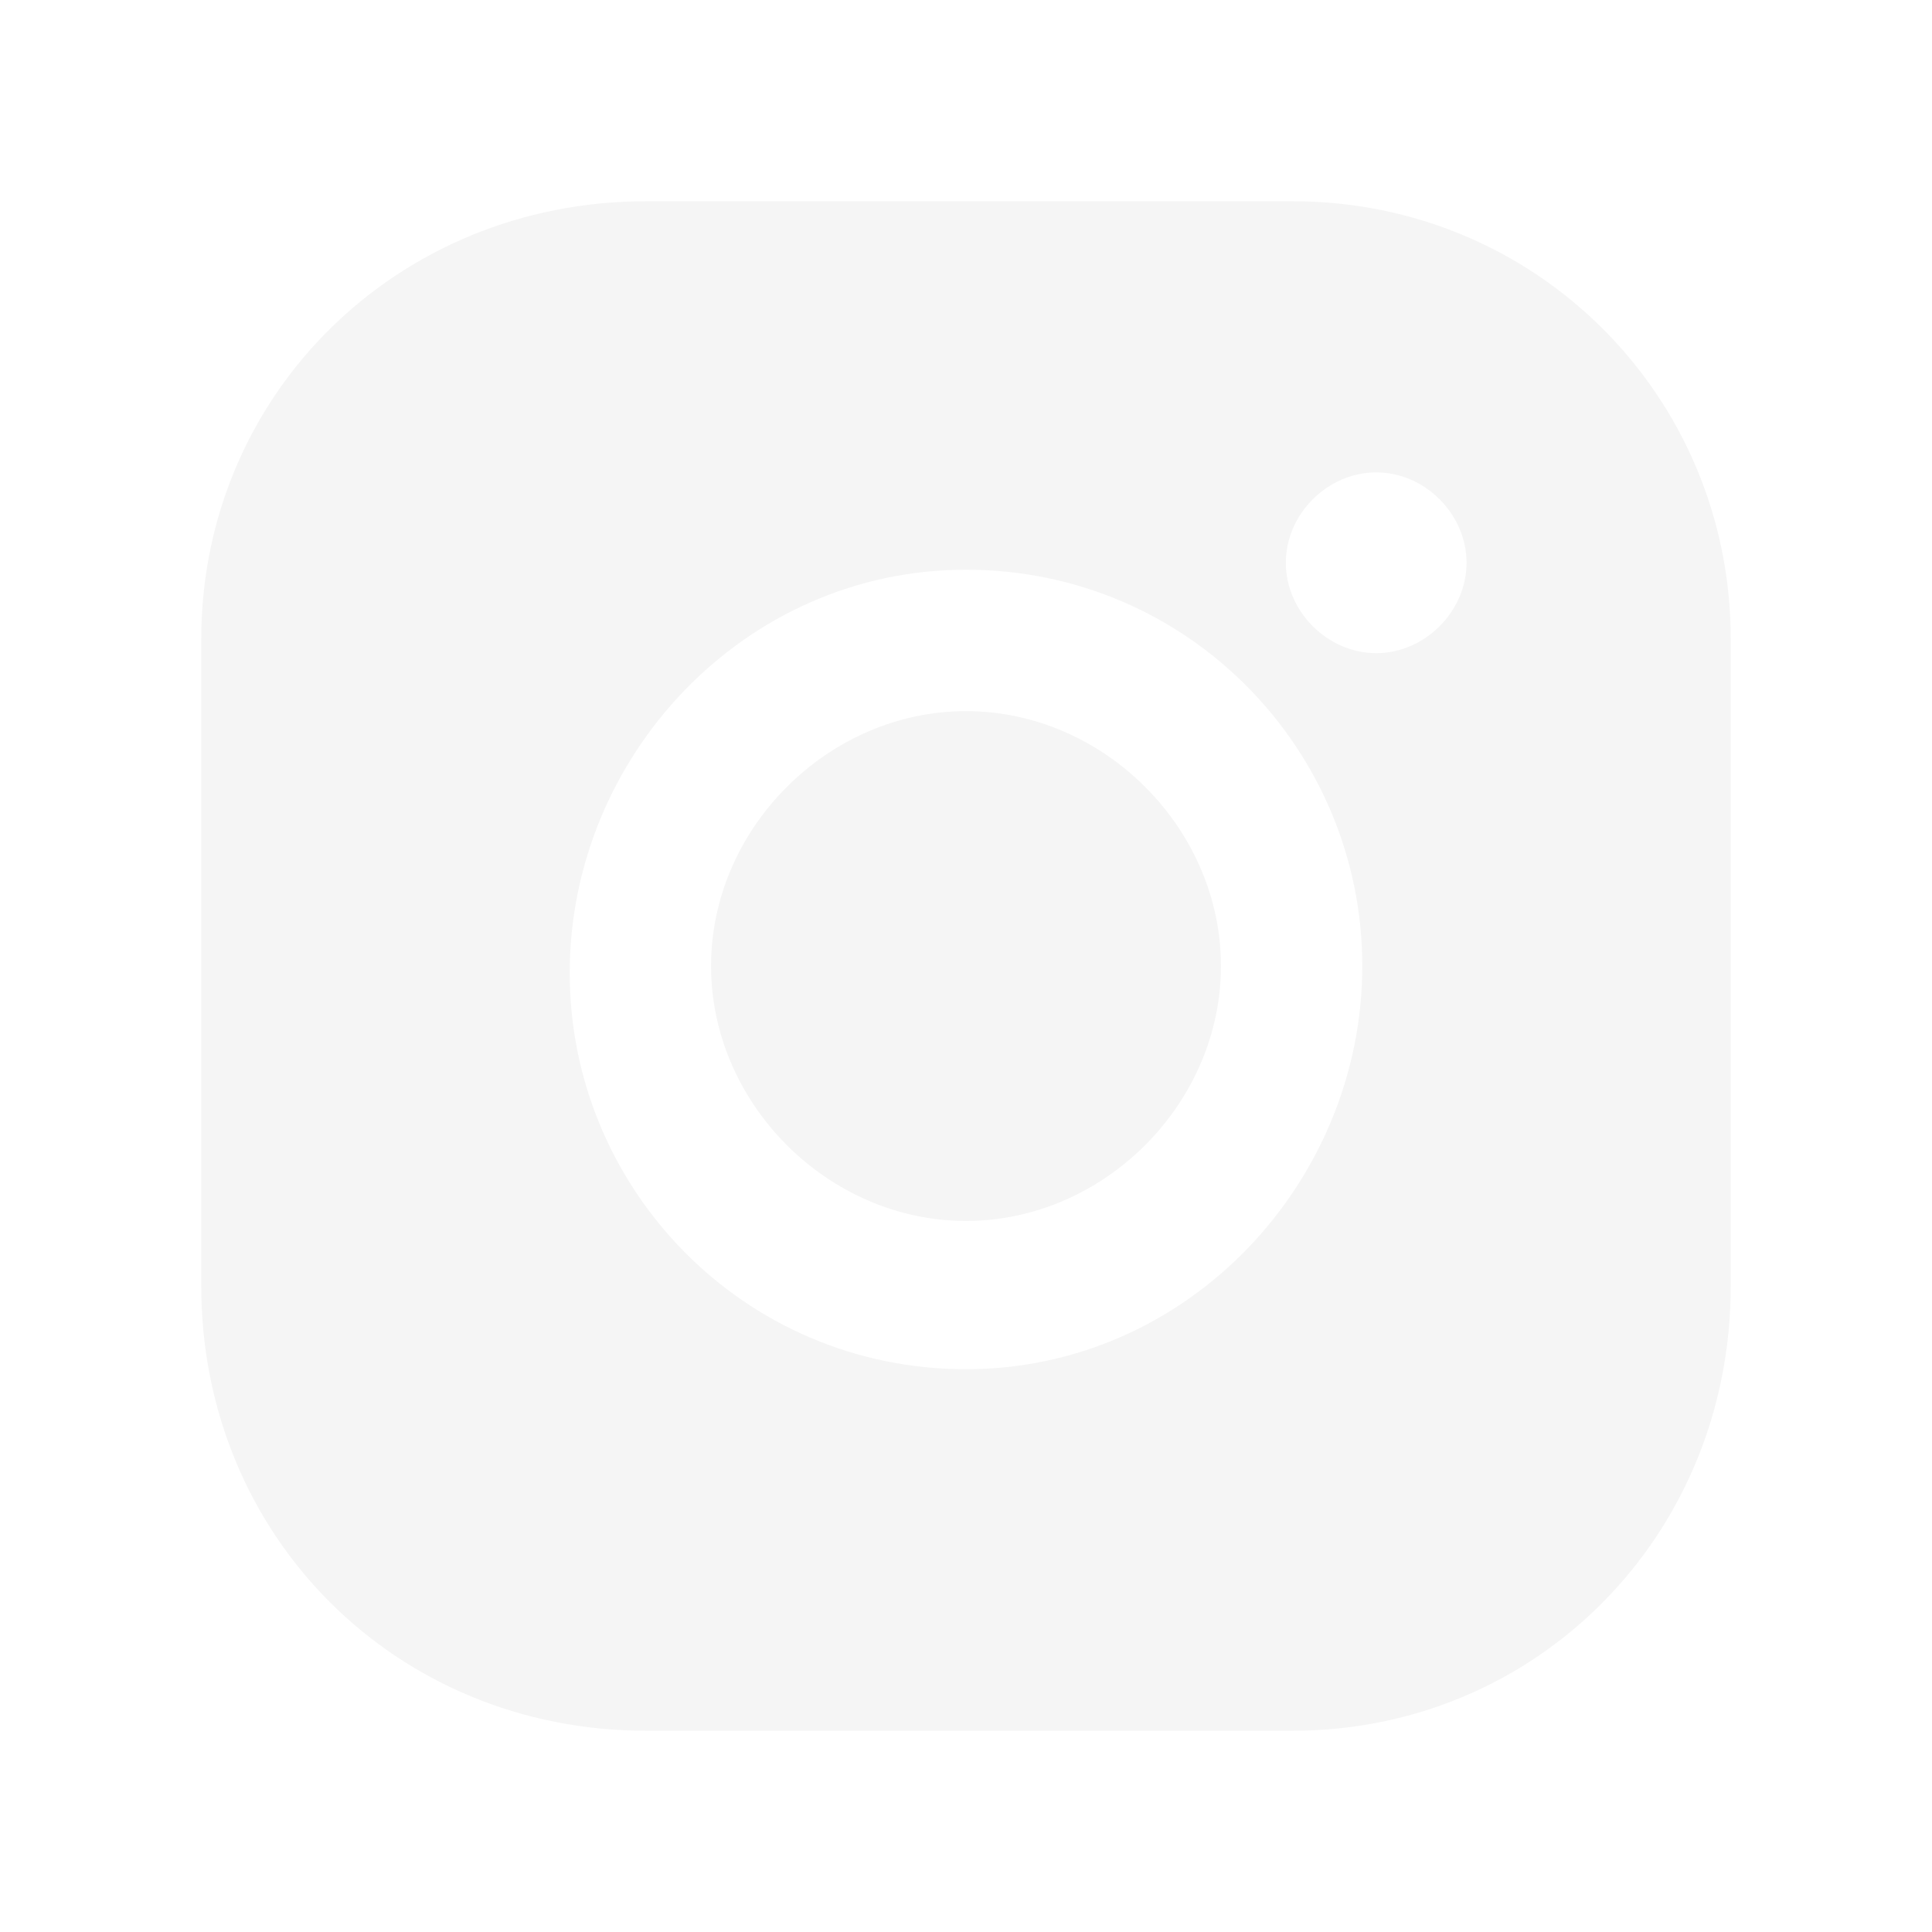
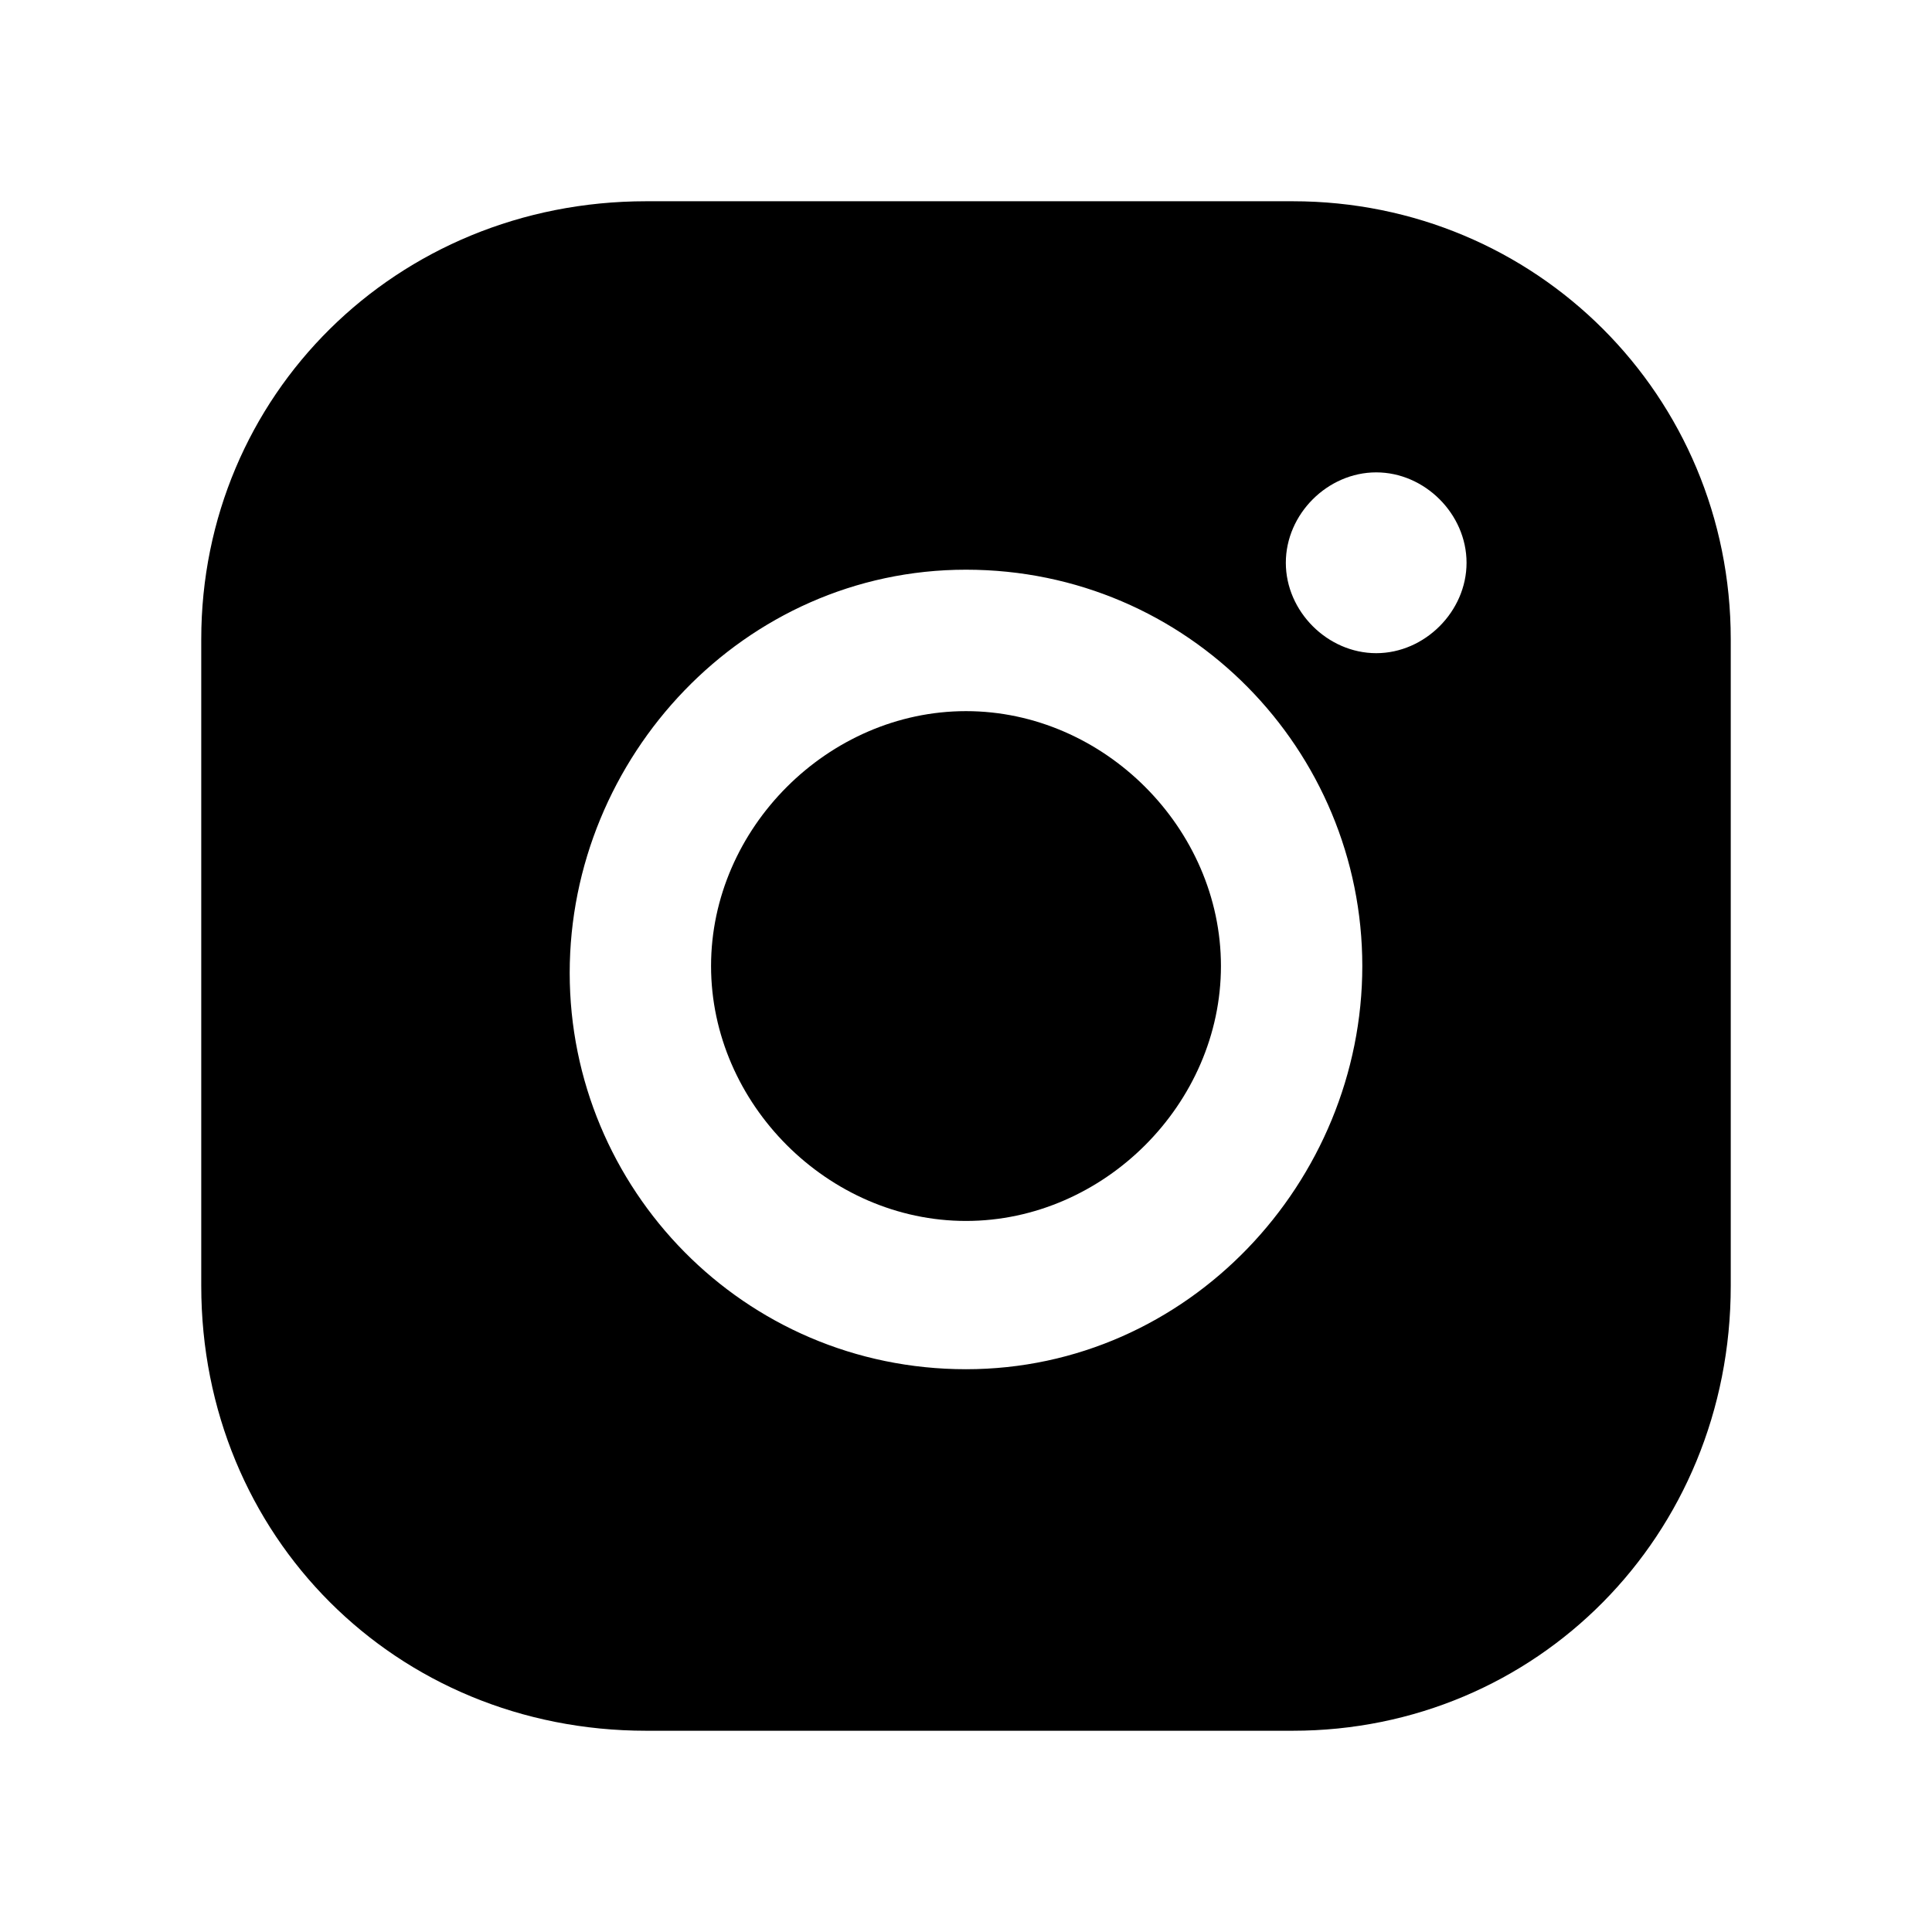
- <svg xmlns="http://www.w3.org/2000/svg" width="24" height="24" viewBox="0 0 24 24" fill="none">
-   <path d="M12 8.834C10.288 8.834 8.833 10.289 8.833 12C8.833 13.712 10.288 15.167 12 15.167C13.712 15.167 15.167 13.712 15.167 12C15.167 10.289 13.712 8.834 12 8.834Z" fill="#F5F5F5" />
-   <path d="M16.059 2.5H8.027C4.918 2.5 2.5 4.918 2.5 7.941V15.973C2.5 19.082 4.918 21.5 8.027 21.5H16.059C19.082 21.5 21.5 19.082 21.5 15.973V7.941C21.5 4.918 19.082 2.5 16.059 2.5ZM12 17.009C9.236 17.009 7.077 14.764 7.077 12.086C7.077 9.409 9.236 7.077 12 7.077C14.764 7.077 16.923 9.323 16.923 12C16.923 14.677 14.764 17.009 12 17.009ZM17.096 8.114C16.491 8.114 15.973 7.595 15.973 6.991C15.973 6.386 16.491 5.868 17.096 5.868C17.7 5.868 18.218 6.386 18.218 6.991C18.218 7.595 17.7 8.114 17.096 8.114Z" fill="#F5F5F5" />
+ <svg xmlns="http://www.w3.org/2000/svg" width="24" height="24" viewBox="0 0 24 24" fill="currentColor">
+   <path d="M12 8.834C10.288 8.834 8.833 10.289 8.833 12C8.833 13.712 10.288 15.167 12 15.167C13.712 15.167 15.167 13.712 15.167 12C15.167 10.289 13.712 8.834 12 8.834Z" fill="currentColor" />
+   <path d="M16.059 2.5H8.027C4.918 2.5 2.5 4.918 2.5 7.941V15.973C2.5 19.082 4.918 21.5 8.027 21.5H16.059C19.082 21.5 21.5 19.082 21.5 15.973V7.941C21.5 4.918 19.082 2.5 16.059 2.5ZM12 17.009C9.236 17.009 7.077 14.764 7.077 12.086C7.077 9.409 9.236 7.077 12 7.077C14.764 7.077 16.923 9.323 16.923 12C16.923 14.677 14.764 17.009 12 17.009ZM17.096 8.114C16.491 8.114 15.973 7.595 15.973 6.991C15.973 6.386 16.491 5.868 17.096 5.868C17.7 5.868 18.218 6.386 18.218 6.991C18.218 7.595 17.7 8.114 17.096 8.114Z" fill="currentColor" />
</svg>
